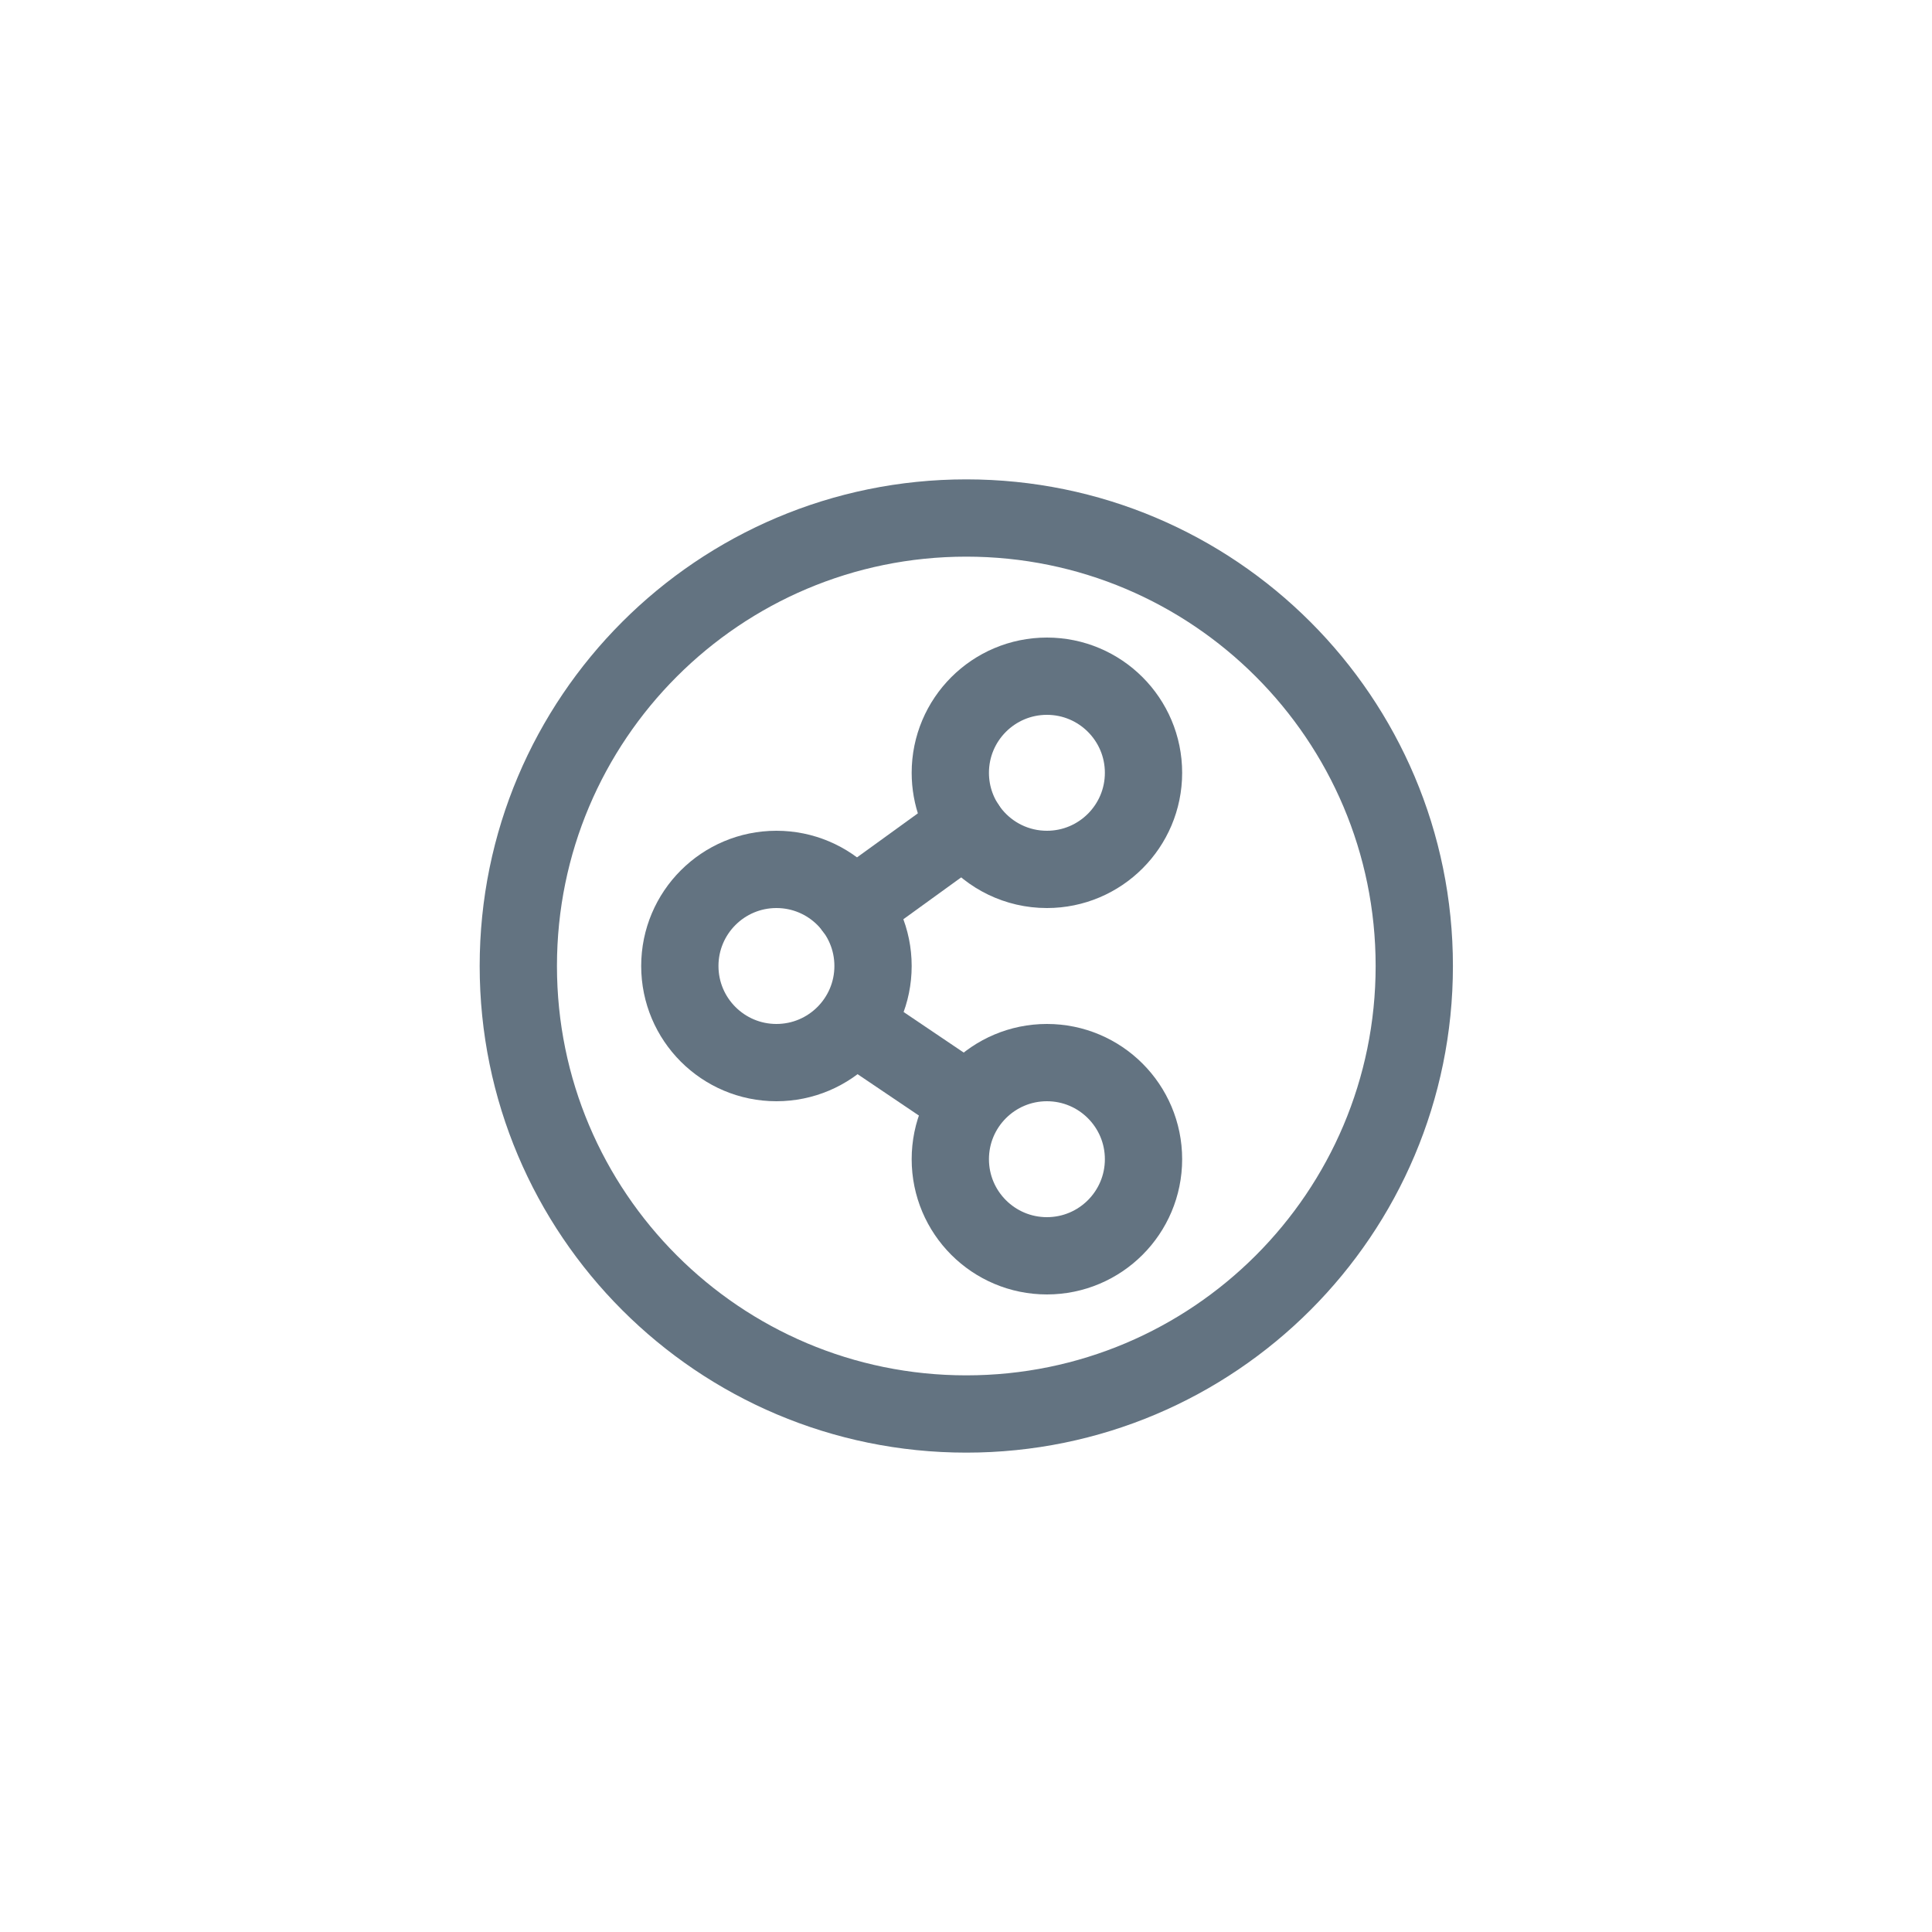
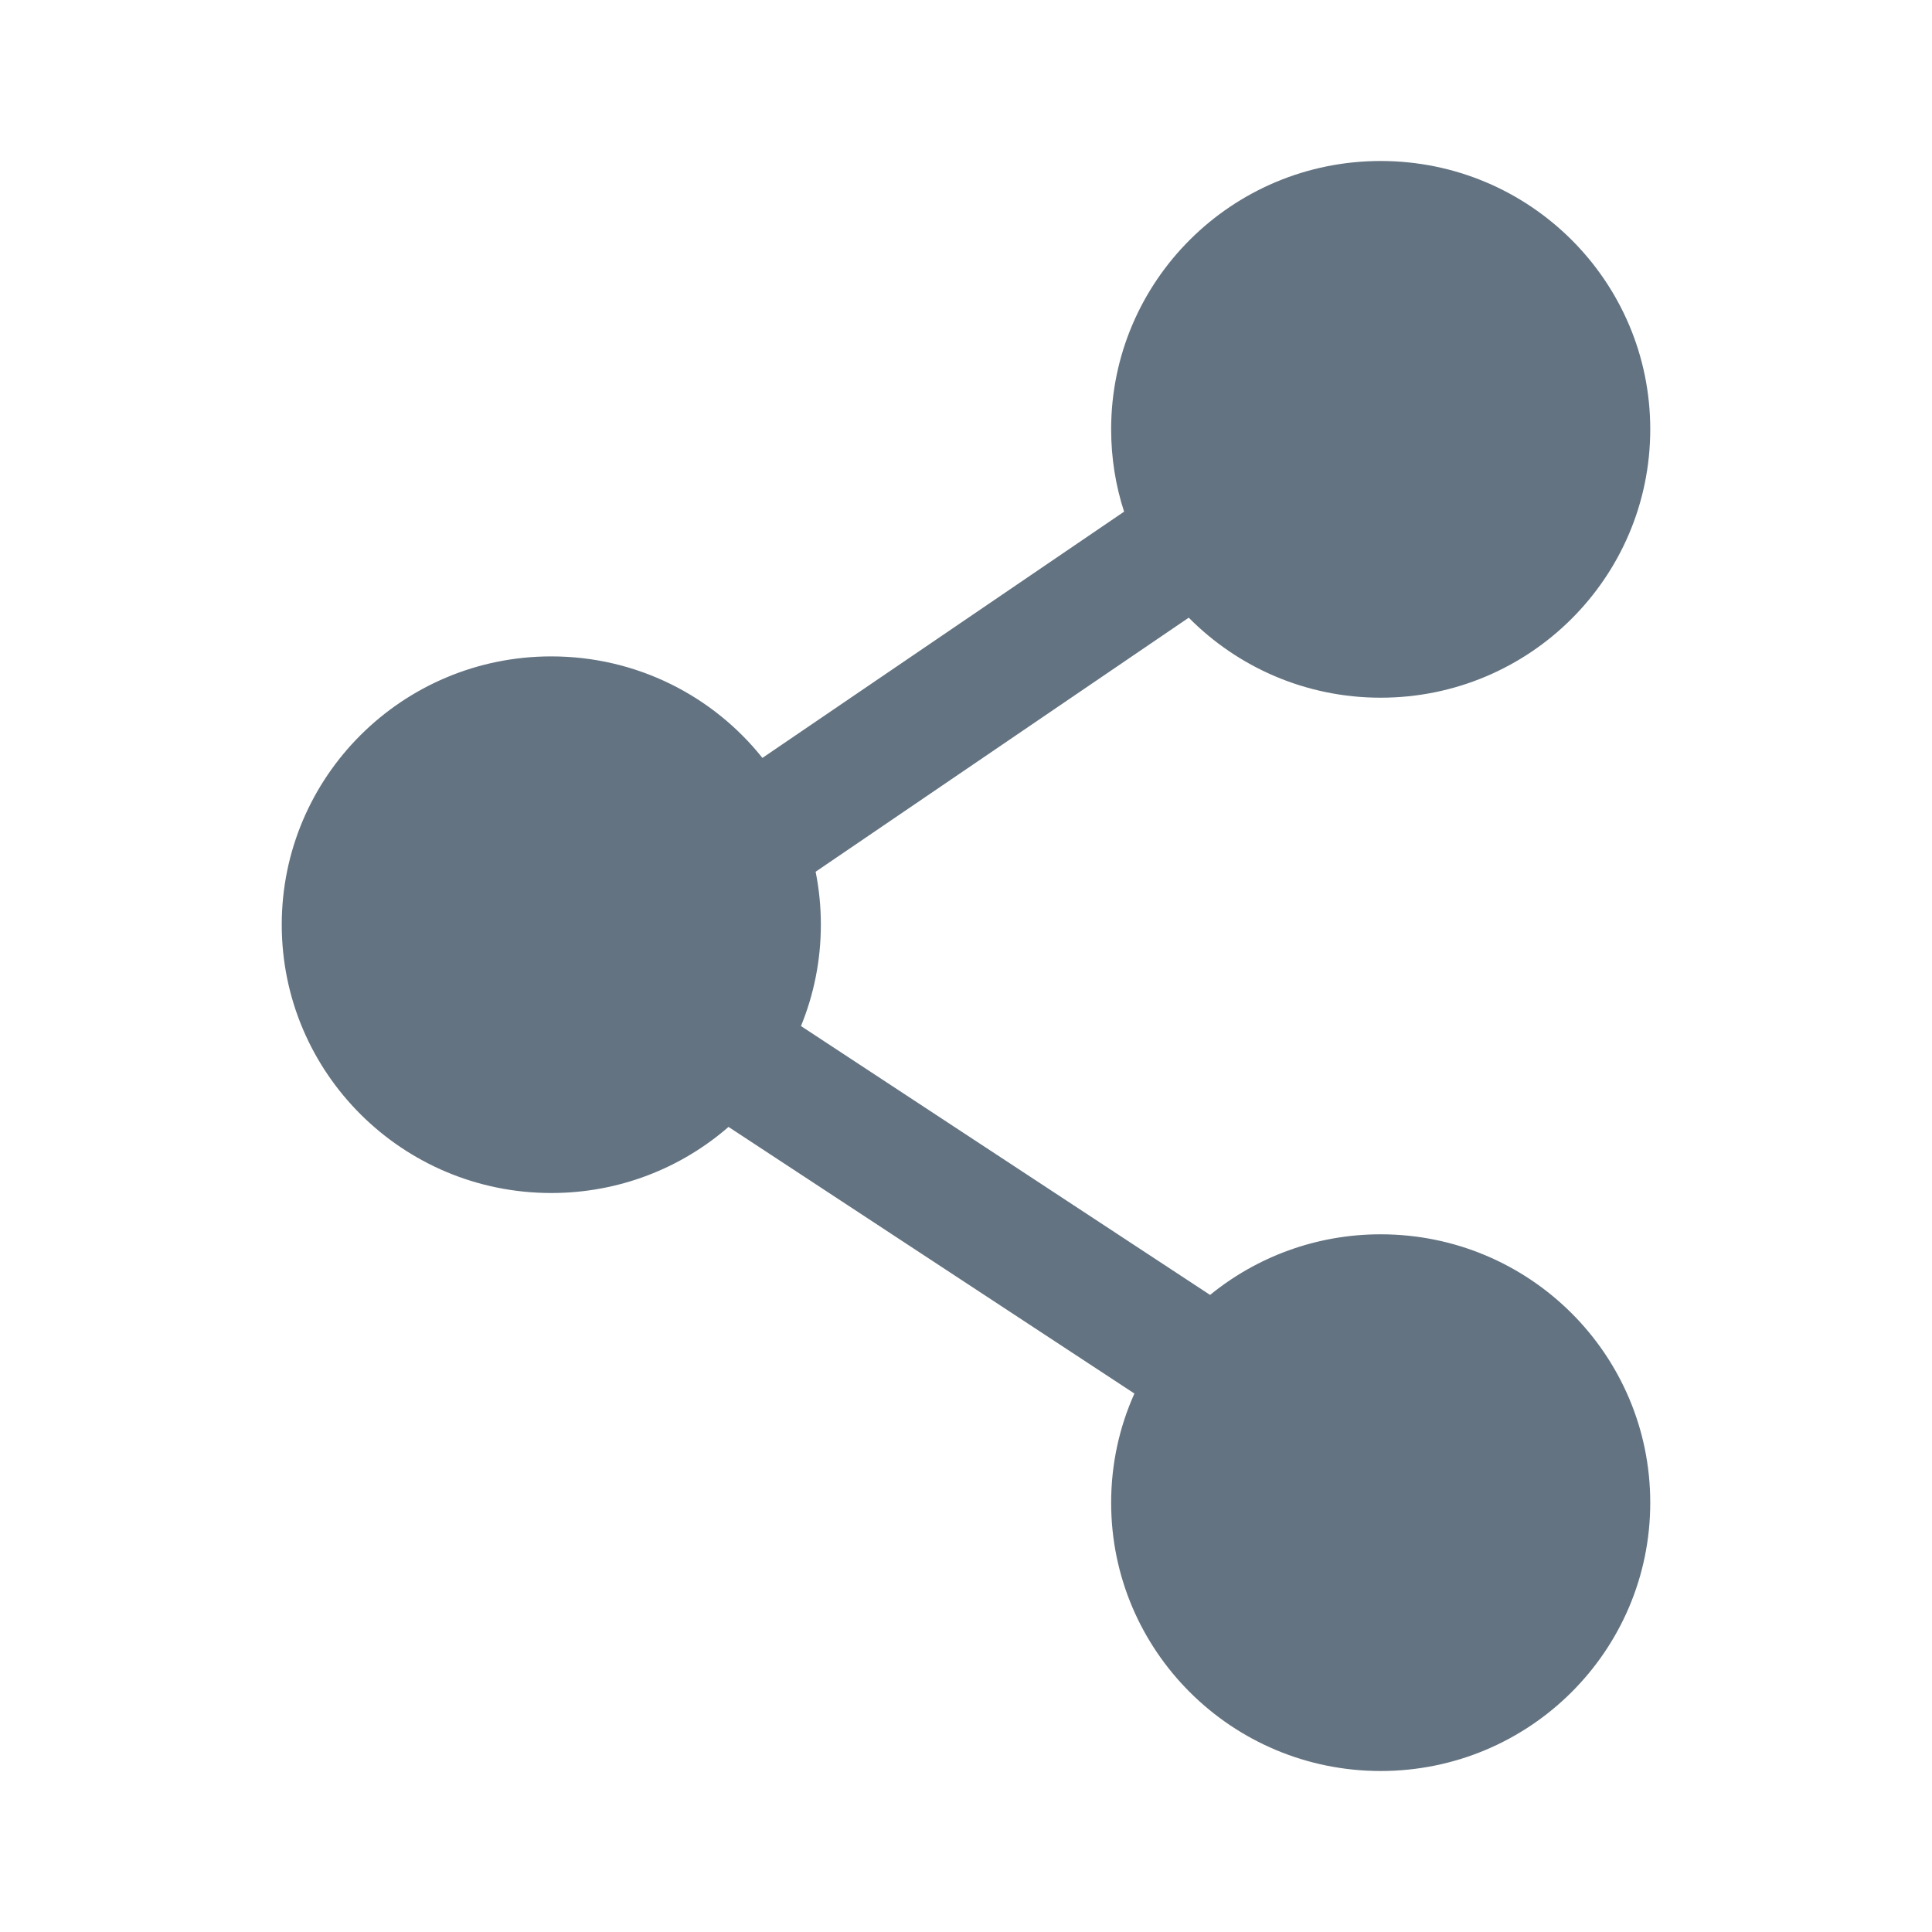
- <svg xmlns="http://www.w3.org/2000/svg" version="1.1" width="800px" height="800px" viewBox="0 0 100 100" enable-background="new 0 0 100 100" xml:space="preserve" fill="#000000" stroke="#000000">
+ <svg xmlns="http://www.w3.org/2000/svg" width="800px" height="800px" viewBox="0 0 24 24" fill="none">
  <g id="SVGRepo_bgCarrier" stroke-width="0" />
  <g id="SVGRepo_tracerCarrier" stroke-linecap="round" stroke-linejoin="round" />
  <g id="SVGRepo_iconCarrier">
-     <g id="Download_x5F_25_x25_"> </g>
-     <g id="Download_x5F_50_x25_"> </g>
-     <g id="Download_x5F_75_x25_"> </g>
-     <g id="Download_x5F_100_x25_"> </g>
-     <g id="Upload"> </g>
-     <g id="Next"> </g>
-     <g id="Last"> </g>
-     <g id="OK"> </g>
-     <g id="Fail"> </g>
-     <g id="Add"> </g>
-     <g id="Spinner_x5F_0_x25_"> </g>
-     <g id="Spinner_x5F_25_x25_"> </g>
-     <g id="Spinner_x5F_50_x25_"> </g>
-     <g id="Spinner_x5F_75_x25_"> </g>
-     <g id="Brightest_x5F_25_x25_"> </g>
-     <g id="Brightest_x5F_50_x25_"> </g>
-     <g id="Brightest_x5F_75_x25_"> </g>
-     <g id="Brightest_x5F_100_x25_"> </g>
-     <g id="Reload"> </g>
-     <g id="Forbidden"> </g>
-     <g id="Clock"> </g>
-     <g id="Compass"> </g>
-     <g id="World"> </g>
-     <g id="Speed"> </g>
-     <g id="Microphone"> </g>
-     <g id="Options"> </g>
-     <g id="Chronometer"> </g>
-     <g id="Lock"> </g>
-     <g id="User"> </g>
-     <g id="Position"> </g>
-     <g id="No_x5F_Signal"> </g>
-     <g id="Low_x5F_Signal"> </g>
-     <g id="Mid_x5F_Signal"> </g>
-     <g id="High_x5F_Signal"> </g>
-     <g id="Options_1_"> </g>
-     <g id="Flash"> </g>
-     <g id="No_x5F_Signal_x5F_02"> </g>
-     <g id="Low_x5F_Signal_x5F_02"> </g>
-     <g id="Mid_x5F_Signal_x5F_02"> </g>
-     <g id="High_x5F_Signal_x5F_02"> </g>
-     <g id="Favorite"> </g>
-     <g id="Search"> </g>
-     <g id="Stats_x5F_01"> </g>
-     <g id="Stats_x5F_02"> </g>
-     <g id="Turn_x5F_On_x5F_Off"> </g>
-     <g id="Full_x5F_Height"> </g>
-     <g id="Full_x5F_Width"> </g>
-     <g id="Full_x5F_Screen"> </g>
-     <g id="Compress_x5F_Screen"> </g>
-     <g id="Chat"> </g>
-     <g id="Bluetooth"> </g>
-     <g id="Share_x5F_iOS"> </g>
-     <g id="Share_x5F_Android">
-       <path fill="none" stroke="#637381" stroke-width="4" stroke-linecap="round" stroke-linejoin="round" stroke-miterlimit="10" d=" M50.016,73.188c-6.403,0-12.2-2.595-16.396-6.791C29.423,62.2,26.828,56.403,26.828,50c0-6.402,2.594-12.197,6.788-16.393 c4.196-4.198,9.995-6.795,16.399-6.795c12.806,0,23.188,10.381,23.188,23.188S62.822,73.188,50.016,73.188z" />
-       <circle fill="none" stroke="#637381" stroke-width="4" stroke-linecap="round" stroke-linejoin="round" stroke-miterlimit="10" cx="40.188" cy="50" r="5" />
-       <path fill="none" stroke="#637381" stroke-width="4" stroke-linecap="round" stroke-linejoin="round" stroke-miterlimit="10" d=" M49.188,40c0-2.761,2.239-5,5-5c2.761,0,5,2.239,5,5s-2.239,5-5,5c-1.553,0-2.941-0.708-3.858-1.82 C49.616,42.316,49.188,41.208,49.188,40z" />
-       <circle fill="none" stroke="#637381" stroke-width="4" stroke-linecap="round" stroke-linejoin="round" stroke-miterlimit="10" cx="54.188" cy="60" r="5" />
-       <line fill="none" stroke="#637381" stroke-width="4" stroke-linecap="round" stroke-linejoin="round" stroke-miterlimit="10" x1="44.169" y1="46.984" x2="50.016" y2="42.753" />
-       <line fill="none" stroke="#637381" stroke-width="4" stroke-linecap="round" stroke-linejoin="round" stroke-miterlimit="10" x1="50.016" y1="56.984" x2="45.047" y2="53.631" />
-     </g>
-     <g id="Love__x2F__Favorite"> </g>
-     <g id="Hamburguer"> </g>
-     <g id="Flying"> </g>
-     <g id="Take_x5F_Off"> </g>
-     <g id="Land"> </g>
-     <g id="City"> </g>
-     <g id="Nature"> </g>
-     <g id="Pointer"> </g>
-     <g id="Prize"> </g>
-     <g id="Extract"> </g>
-     <g id="Play"> </g>
-     <g id="Pause"> </g>
-     <g id="Stop"> </g>
-     <g id="Forward"> </g>
-     <g id="Reverse"> </g>
-     <g id="Next_1_"> </g>
-     <g id="Last_1_"> </g>
-     <g id="Empty_x5F_Basket"> </g>
-     <g id="Add_x5F_Basket"> </g>
-     <g id="Delete_x5F_Basket"> </g>
-     <g id="Error_x5F_Basket"> </g>
-     <g id="OK_x5F_Basket"> </g>
+     <path fill-rule="evenodd" clip-rule="evenodd" d="M13.803 5.333C13.803 3.492 15.302 2 17.151 2C19.001 2 20.5 3.492 20.5 5.333C20.5 7.174 19.001 8.667 17.151 8.667C16.218 8.667 15.374 8.286 14.767 7.673L10.132 10.829C10.175 11.043 10.197 11.262 10.197 11.487C10.197 11.932 10.109 12.358 9.95 12.746L15.032 16.086C15.609 15.616 16.347 15.333 17.151 15.333C19.001 15.333 20.5 16.826 20.5 18.667C20.5 20.508 19.001 22 17.151 22C15.302 22 13.803 20.508 13.803 18.667C13.803 18.184 13.906 17.726 14.092 17.311L9.05 13.999C8.462 14.51 7.692 14.82 6.848 14.82C4.999 14.82 3.5 13.328 3.5 11.487C3.5 9.646 4.999 8.154 6.848 8.154C7.912 8.154 8.859 8.647 9.471 9.415L13.964 6.356C13.859 6.034 13.803 5.69 13.803 5.333Z" fill="#637381" />
  </g>
</svg>
